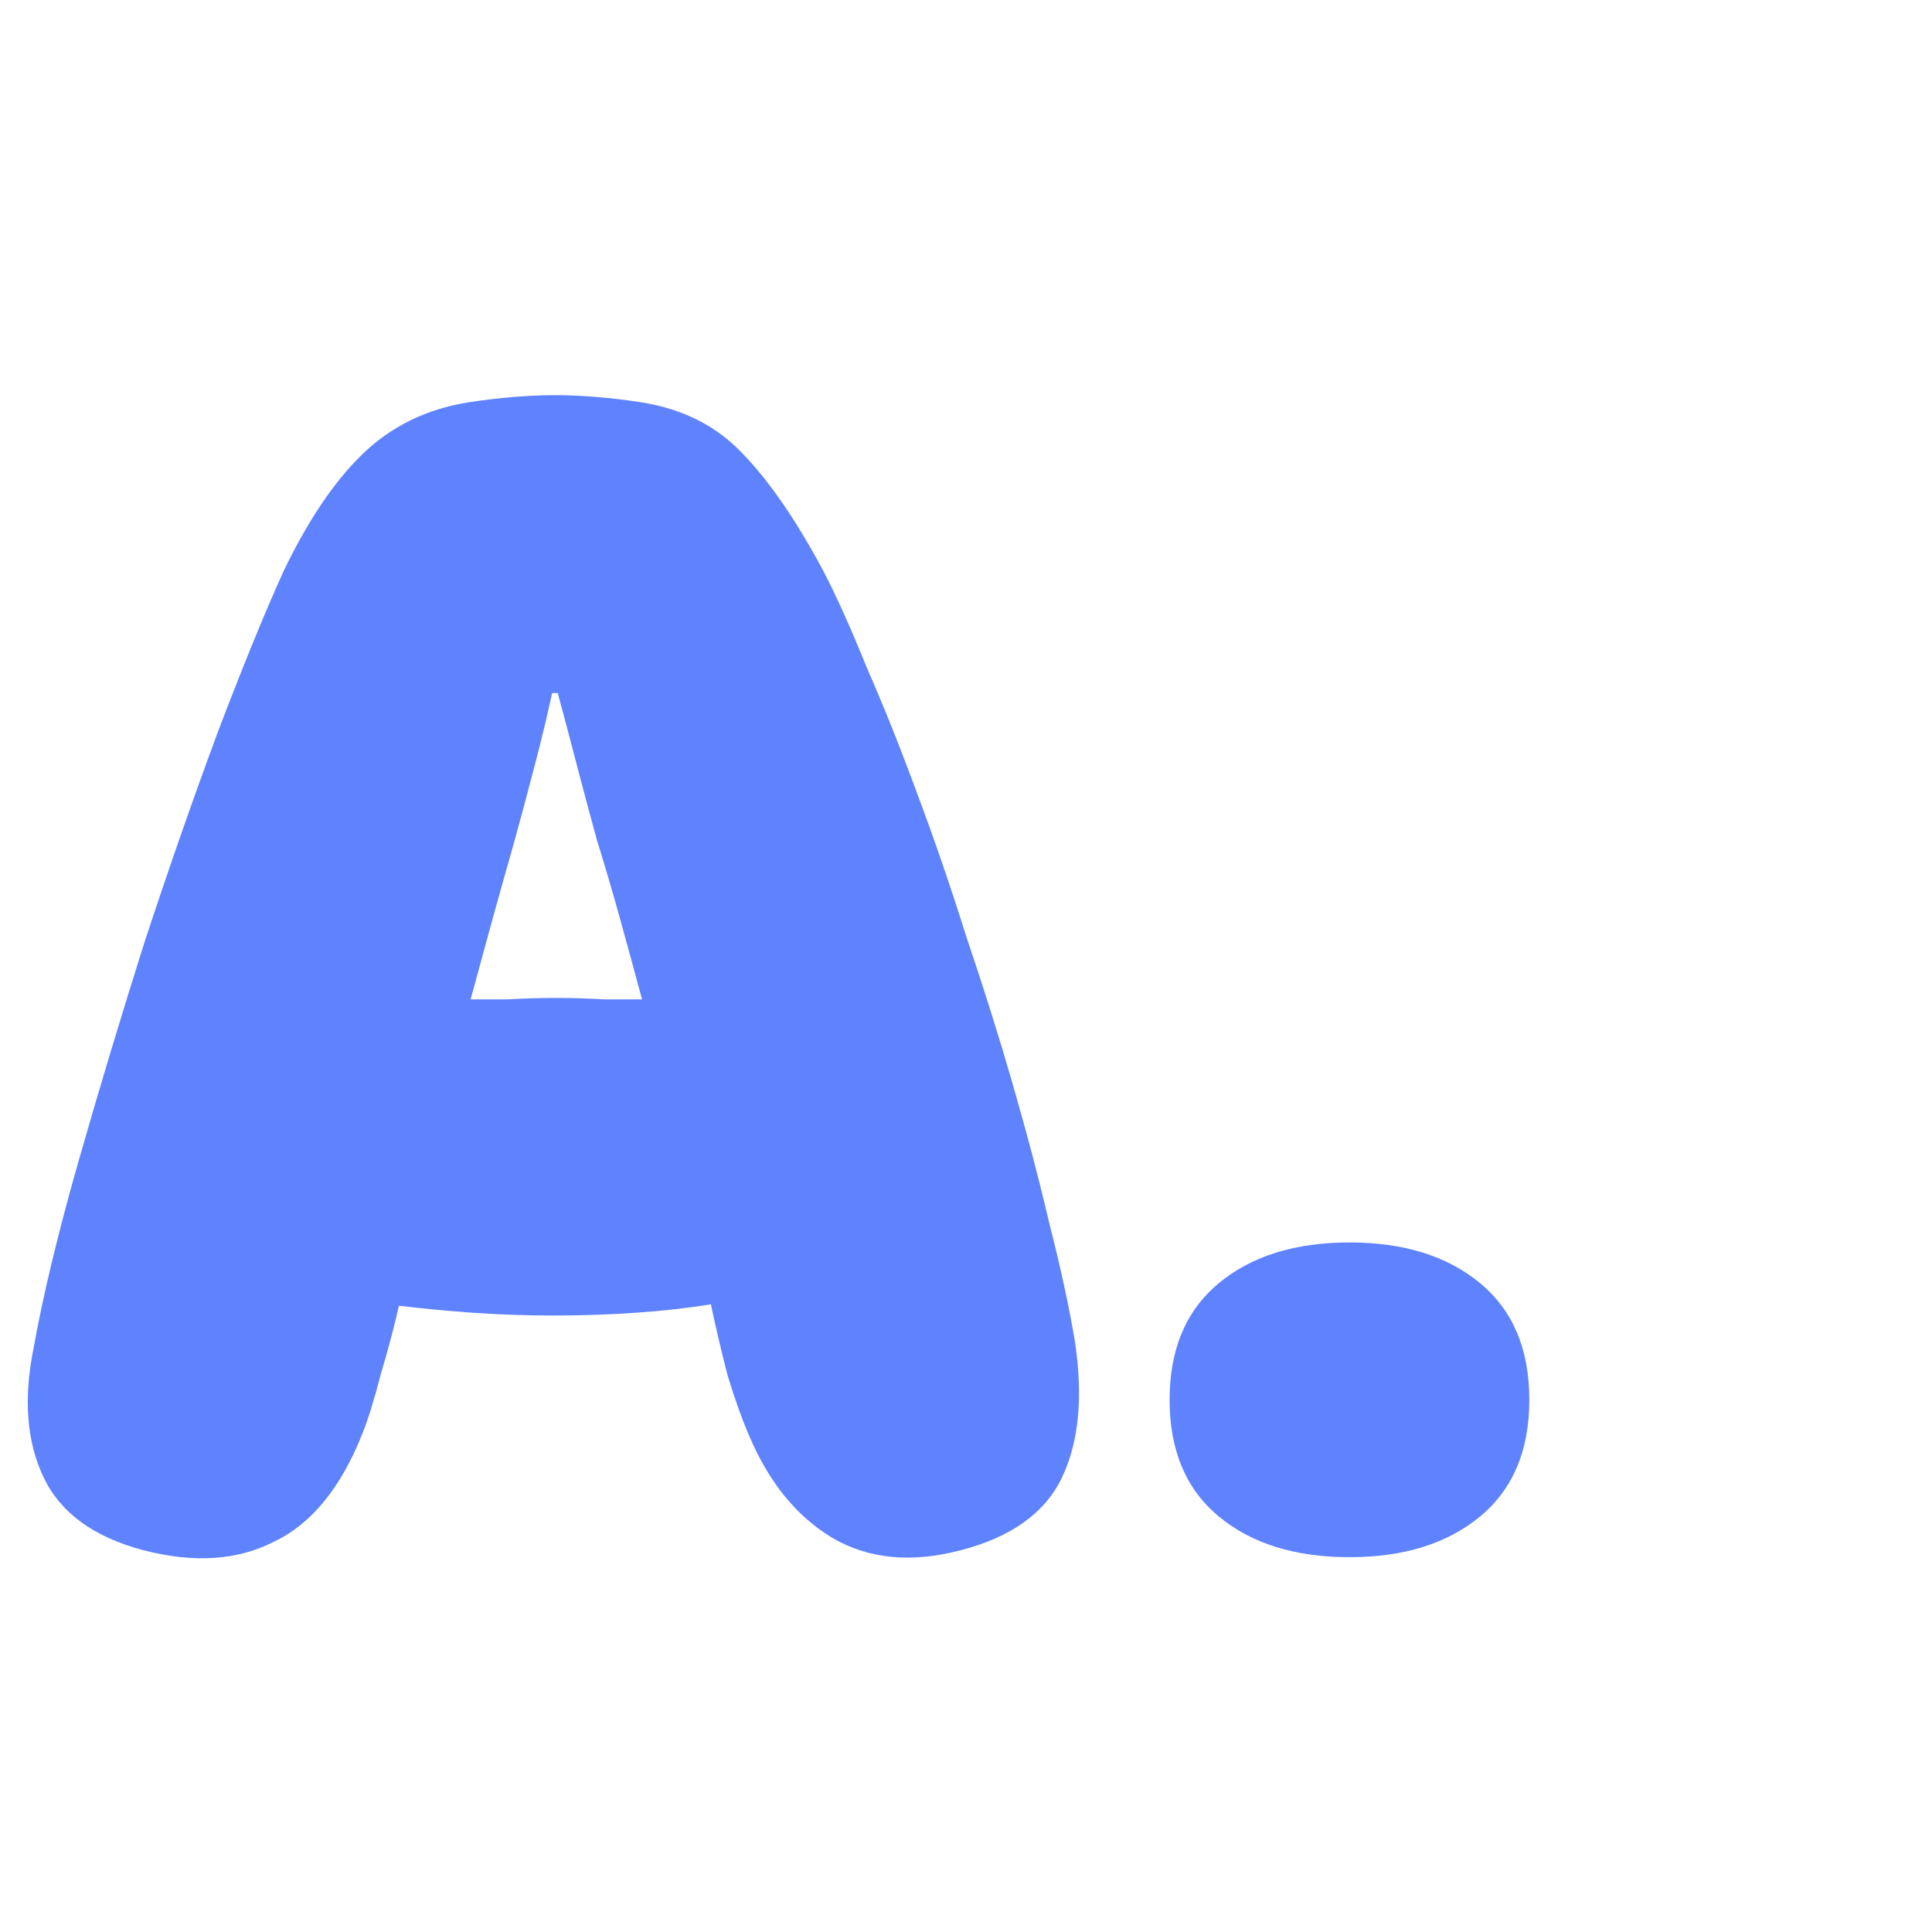
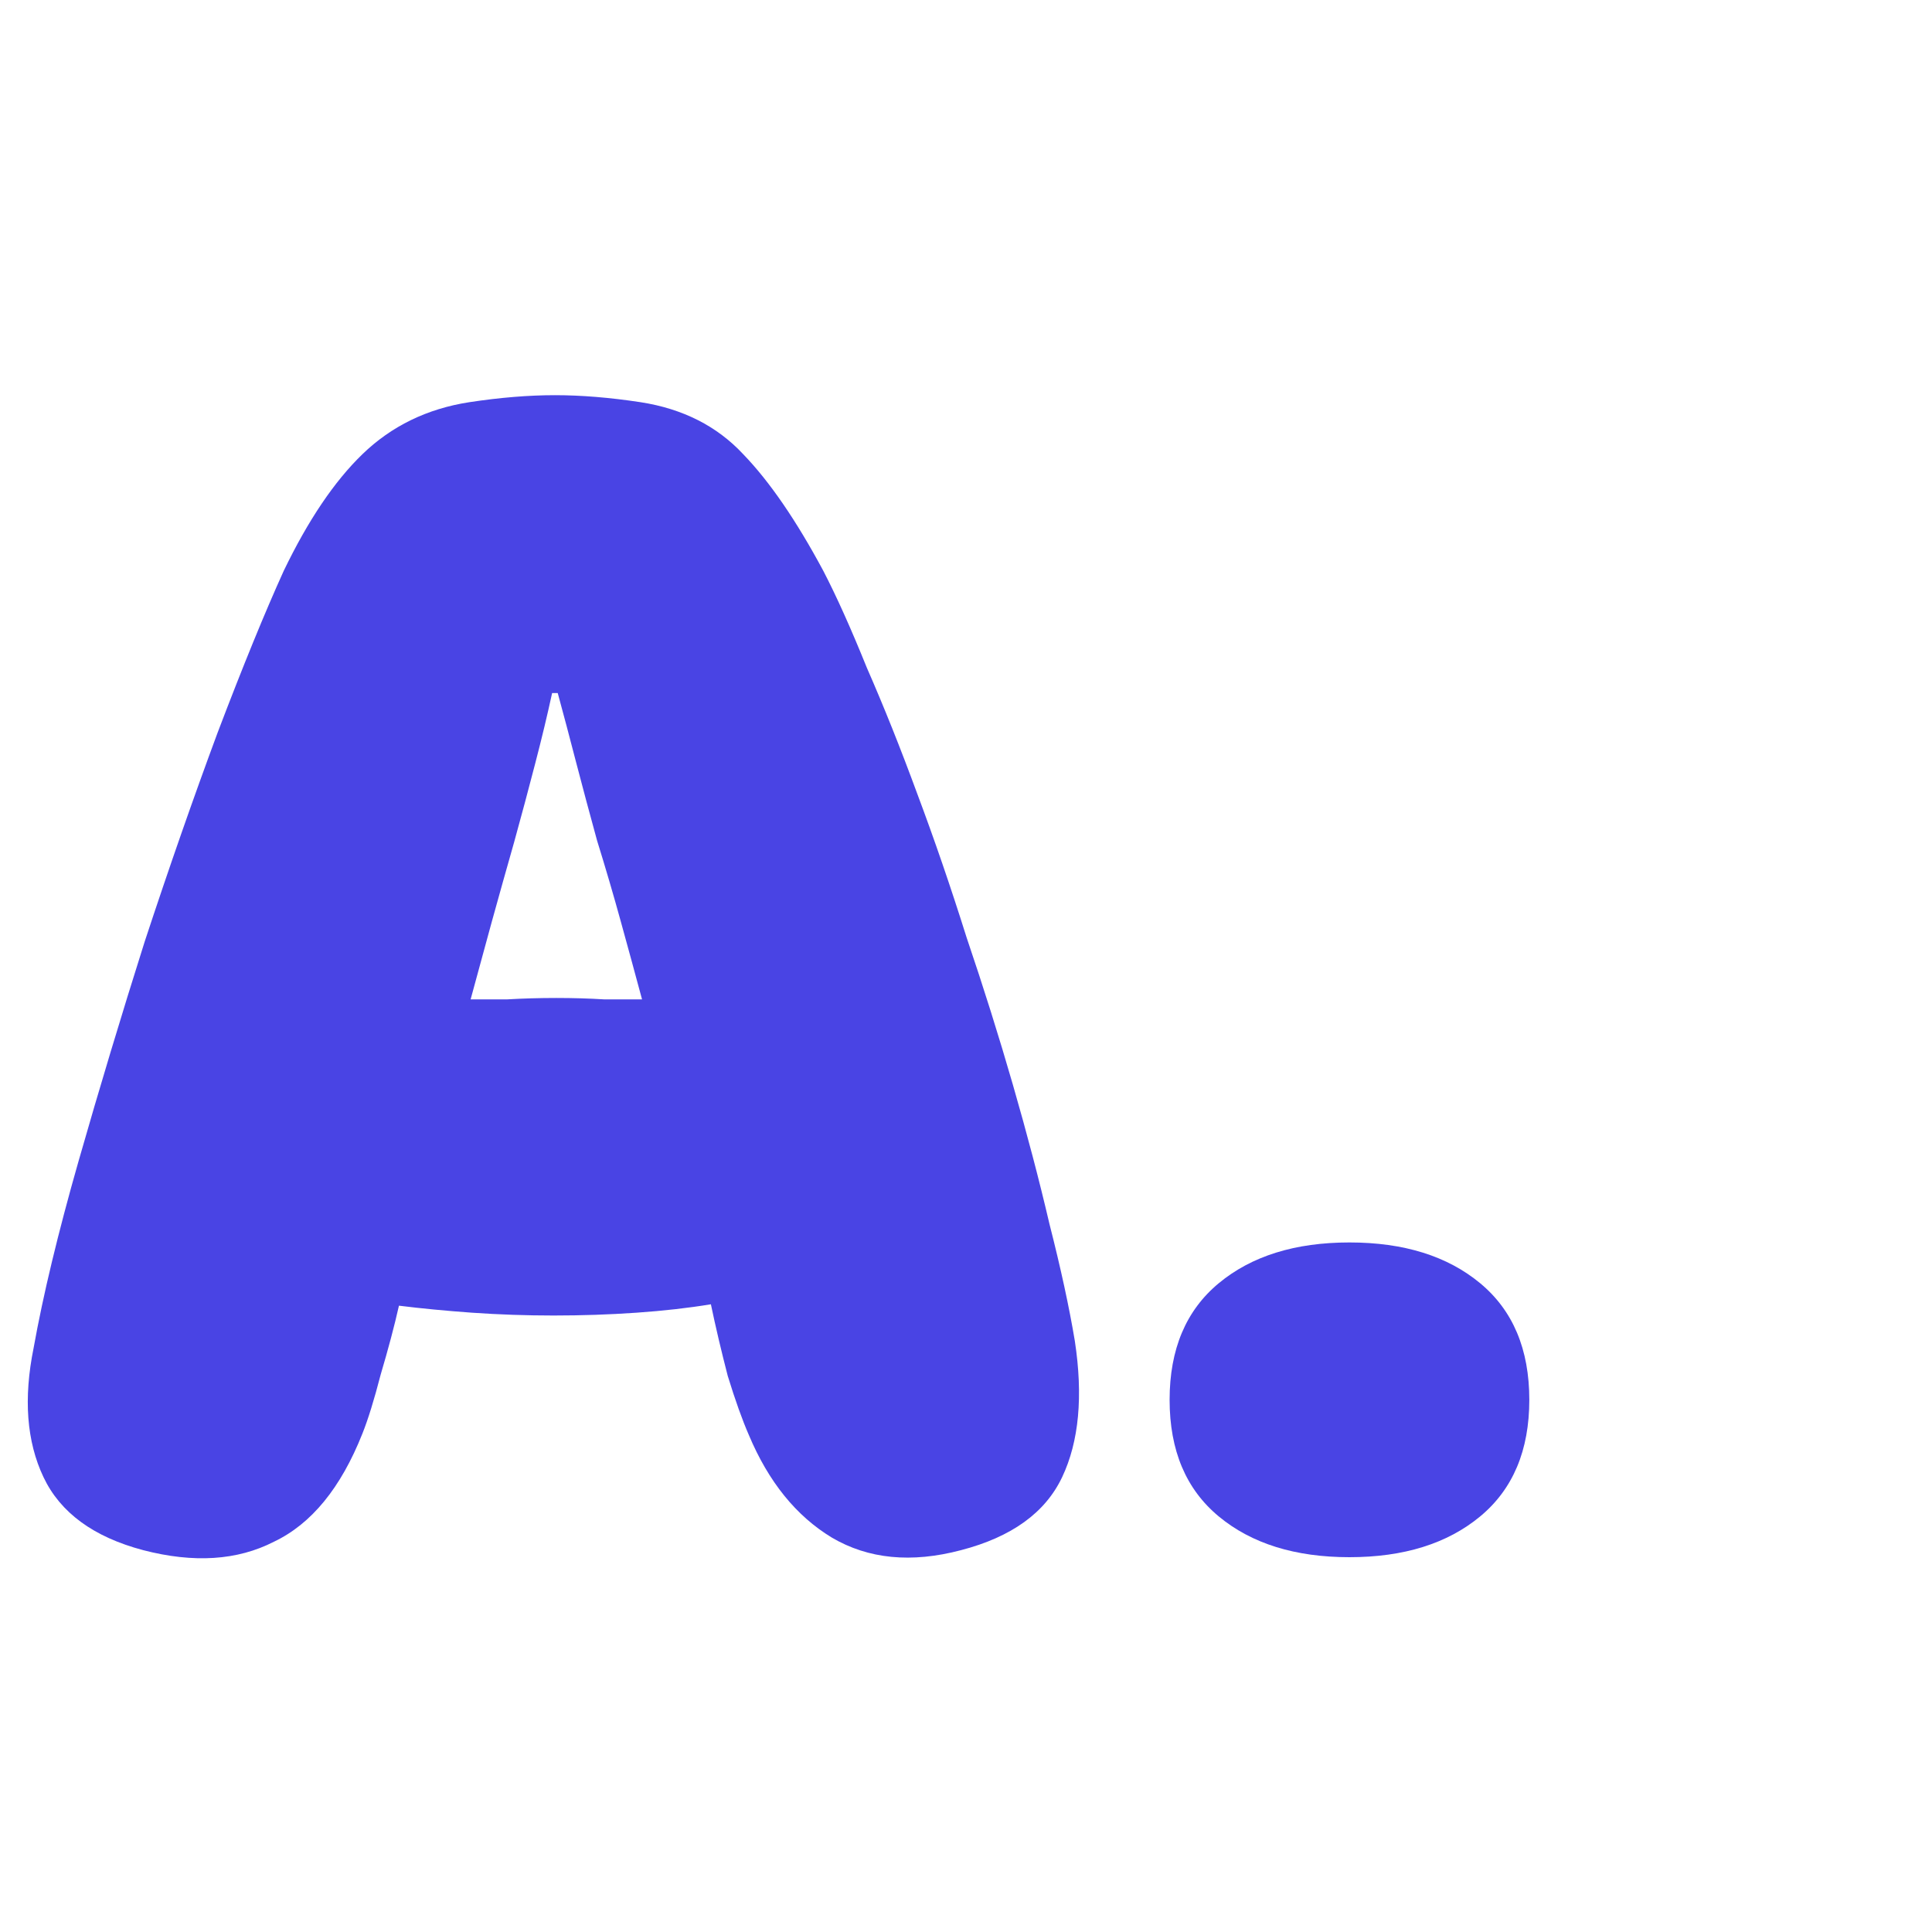
<svg xmlns="http://www.w3.org/2000/svg" width="44" height="44" viewBox="0 0 44 44" fill="none">
-   <mask id="mask0_3234_12467" style="mask-type:alpha" maskUnits="userSpaceOnUse" x="0" y="0" width="44" height="44">
+   <mask id="mask0_3243_11279" style="mask-type:alpha" maskUnits="userSpaceOnUse" x="0" y="0" width="44" height="44">
    <rect width="44" height="44" fill="#D9D9D9" />
  </mask>
-   <g mask="url(#mask0_3234_12467)">
-     <path d="M0.766 30.696C0.98 29.501 1.321 28.083 1.79 26.44C2.26 24.797 2.761 23.133 3.294 21.448C3.849 19.763 4.404 18.173 4.958 16.68C5.534 15.165 6.036 13.939 6.462 13C7.017 11.848 7.614 10.963 8.254 10.344C8.916 9.704 9.726 9.309 10.686 9.16C11.39 9.053 12.041 9 12.638 9C13.236 9 13.886 9.053 14.59 9.16C15.55 9.309 16.329 9.704 16.926 10.344C17.524 10.963 18.132 11.848 18.75 13C19.049 13.576 19.38 14.312 19.742 15.208C20.126 16.083 20.51 17.043 20.894 18.088C21.278 19.112 21.652 20.2 22.014 21.352C22.398 22.483 22.75 23.603 23.07 24.712C23.39 25.821 23.668 26.877 23.902 27.88C24.158 28.883 24.35 29.768 24.478 30.536C24.67 31.795 24.574 32.829 24.19 33.64C23.806 34.451 23.038 35.005 21.886 35.304C20.756 35.603 19.774 35.507 18.942 35.016C18.132 34.525 17.502 33.747 17.054 32.68C16.905 32.339 16.745 31.891 16.574 31.336C16.425 30.76 16.297 30.216 16.19 29.704C15.678 29.789 15.113 29.853 14.494 29.896C13.876 29.939 13.246 29.96 12.606 29.96C11.988 29.96 11.369 29.939 10.75 29.896C10.153 29.853 9.598 29.8 9.086 29.736C8.98 30.205 8.841 30.728 8.67 31.304C8.521 31.88 8.382 32.328 8.254 32.648C7.764 33.885 7.092 34.707 6.238 35.112C5.406 35.539 4.414 35.603 3.262 35.304C2.132 35.005 1.374 34.451 0.99 33.64C0.606 32.829 0.532 31.848 0.766 30.696ZM10.718 22.76C10.932 22.76 11.209 22.76 11.55 22.76C11.913 22.739 12.286 22.728 12.67 22.728C13.054 22.728 13.417 22.739 13.758 22.76C14.1 22.76 14.388 22.76 14.622 22.76C14.473 22.205 14.313 21.619 14.142 21C13.972 20.381 13.79 19.763 13.598 19.144C13.428 18.525 13.268 17.928 13.118 17.352C12.969 16.776 12.83 16.253 12.702 15.784H12.574C12.468 16.275 12.34 16.808 12.19 17.384C12.041 17.96 11.881 18.557 11.71 19.176C11.54 19.773 11.369 20.381 11.198 21C11.028 21.619 10.868 22.205 10.718 22.76Z" fill="#5F82FF" />
-     <path d="M30.733 35.464C29.496 35.464 28.504 35.155 27.757 34.536C27.01 33.917 26.637 33.032 26.637 31.88C26.637 30.728 27.01 29.843 27.757 29.224C28.504 28.605 29.496 28.296 30.733 28.296C31.97 28.296 32.962 28.605 33.709 29.224C34.456 29.843 34.829 30.728 34.829 31.88C34.829 33.032 34.456 33.917 33.709 34.536C32.962 35.155 31.97 35.464 30.733 35.464Z" fill="#5F82FF" />
+   <g mask="url(#mask0_3243_11279)">
+     <path d="M0.766 30.696C0.98 29.501 1.321 28.083 1.79 26.44C2.26 24.797 2.761 23.133 3.294 21.448C3.849 19.763 4.404 18.173 4.958 16.68C5.534 15.165 6.036 13.939 6.462 13C7.017 11.848 7.614 10.963 8.254 10.344C8.916 9.704 9.726 9.309 10.686 9.16C11.39 9.053 12.041 9 12.638 9C13.236 9 13.886 9.053 14.59 9.16C15.55 9.309 16.329 9.704 16.926 10.344C17.524 10.963 18.132 11.848 18.75 13C19.049 13.576 19.38 14.312 19.742 15.208C20.126 16.083 20.51 17.043 20.894 18.088C21.278 19.112 21.652 20.2 22.014 21.352C22.398 22.483 22.75 23.603 23.07 24.712C23.39 25.821 23.668 26.877 23.902 27.88C24.158 28.883 24.35 29.768 24.478 30.536C24.67 31.795 24.574 32.829 24.19 33.64C23.806 34.451 23.038 35.005 21.886 35.304C20.756 35.603 19.774 35.507 18.942 35.016C18.132 34.525 17.502 33.747 17.054 32.68C16.905 32.339 16.745 31.891 16.574 31.336C16.425 30.76 16.297 30.216 16.19 29.704C15.678 29.789 15.113 29.853 14.494 29.896C13.876 29.939 13.246 29.96 12.606 29.96C11.988 29.96 11.369 29.939 10.75 29.896C10.153 29.853 9.598 29.8 9.086 29.736C8.98 30.205 8.841 30.728 8.67 31.304C8.521 31.88 8.382 32.328 8.254 32.648C7.764 33.885 7.092 34.707 6.238 35.112C5.406 35.539 4.414 35.603 3.262 35.304C2.132 35.005 1.374 34.451 0.99 33.64C0.606 32.829 0.532 31.848 0.766 30.696ZM10.718 22.76C10.932 22.76 11.209 22.76 11.55 22.76C11.913 22.739 12.286 22.728 12.67 22.728C13.054 22.728 13.417 22.739 13.758 22.76C14.1 22.76 14.388 22.76 14.622 22.76C14.473 22.205 14.313 21.619 14.142 21C13.972 20.381 13.79 19.763 13.598 19.144C13.428 18.525 13.268 17.928 13.118 17.352C12.969 16.776 12.83 16.253 12.702 15.784H12.574C12.468 16.275 12.34 16.808 12.19 17.384C12.041 17.96 11.881 18.557 11.71 19.176C11.54 19.773 11.369 20.381 11.198 21C11.028 21.619 10.868 22.205 10.718 22.76Z" fill="#4944E4" />
+     <path d="M30.733 35.464C29.496 35.464 28.504 35.155 27.757 34.536C27.01 33.917 26.637 33.032 26.637 31.88C26.637 30.728 27.01 29.843 27.757 29.224C28.504 28.605 29.496 28.296 30.733 28.296C31.97 28.296 32.962 28.605 33.709 29.224C34.456 29.843 34.829 30.728 34.829 31.88C34.829 33.032 34.456 33.917 33.709 34.536C32.962 35.155 31.97 35.464 30.733 35.464Z" fill="#4944E4" />
  </g>
</svg>
